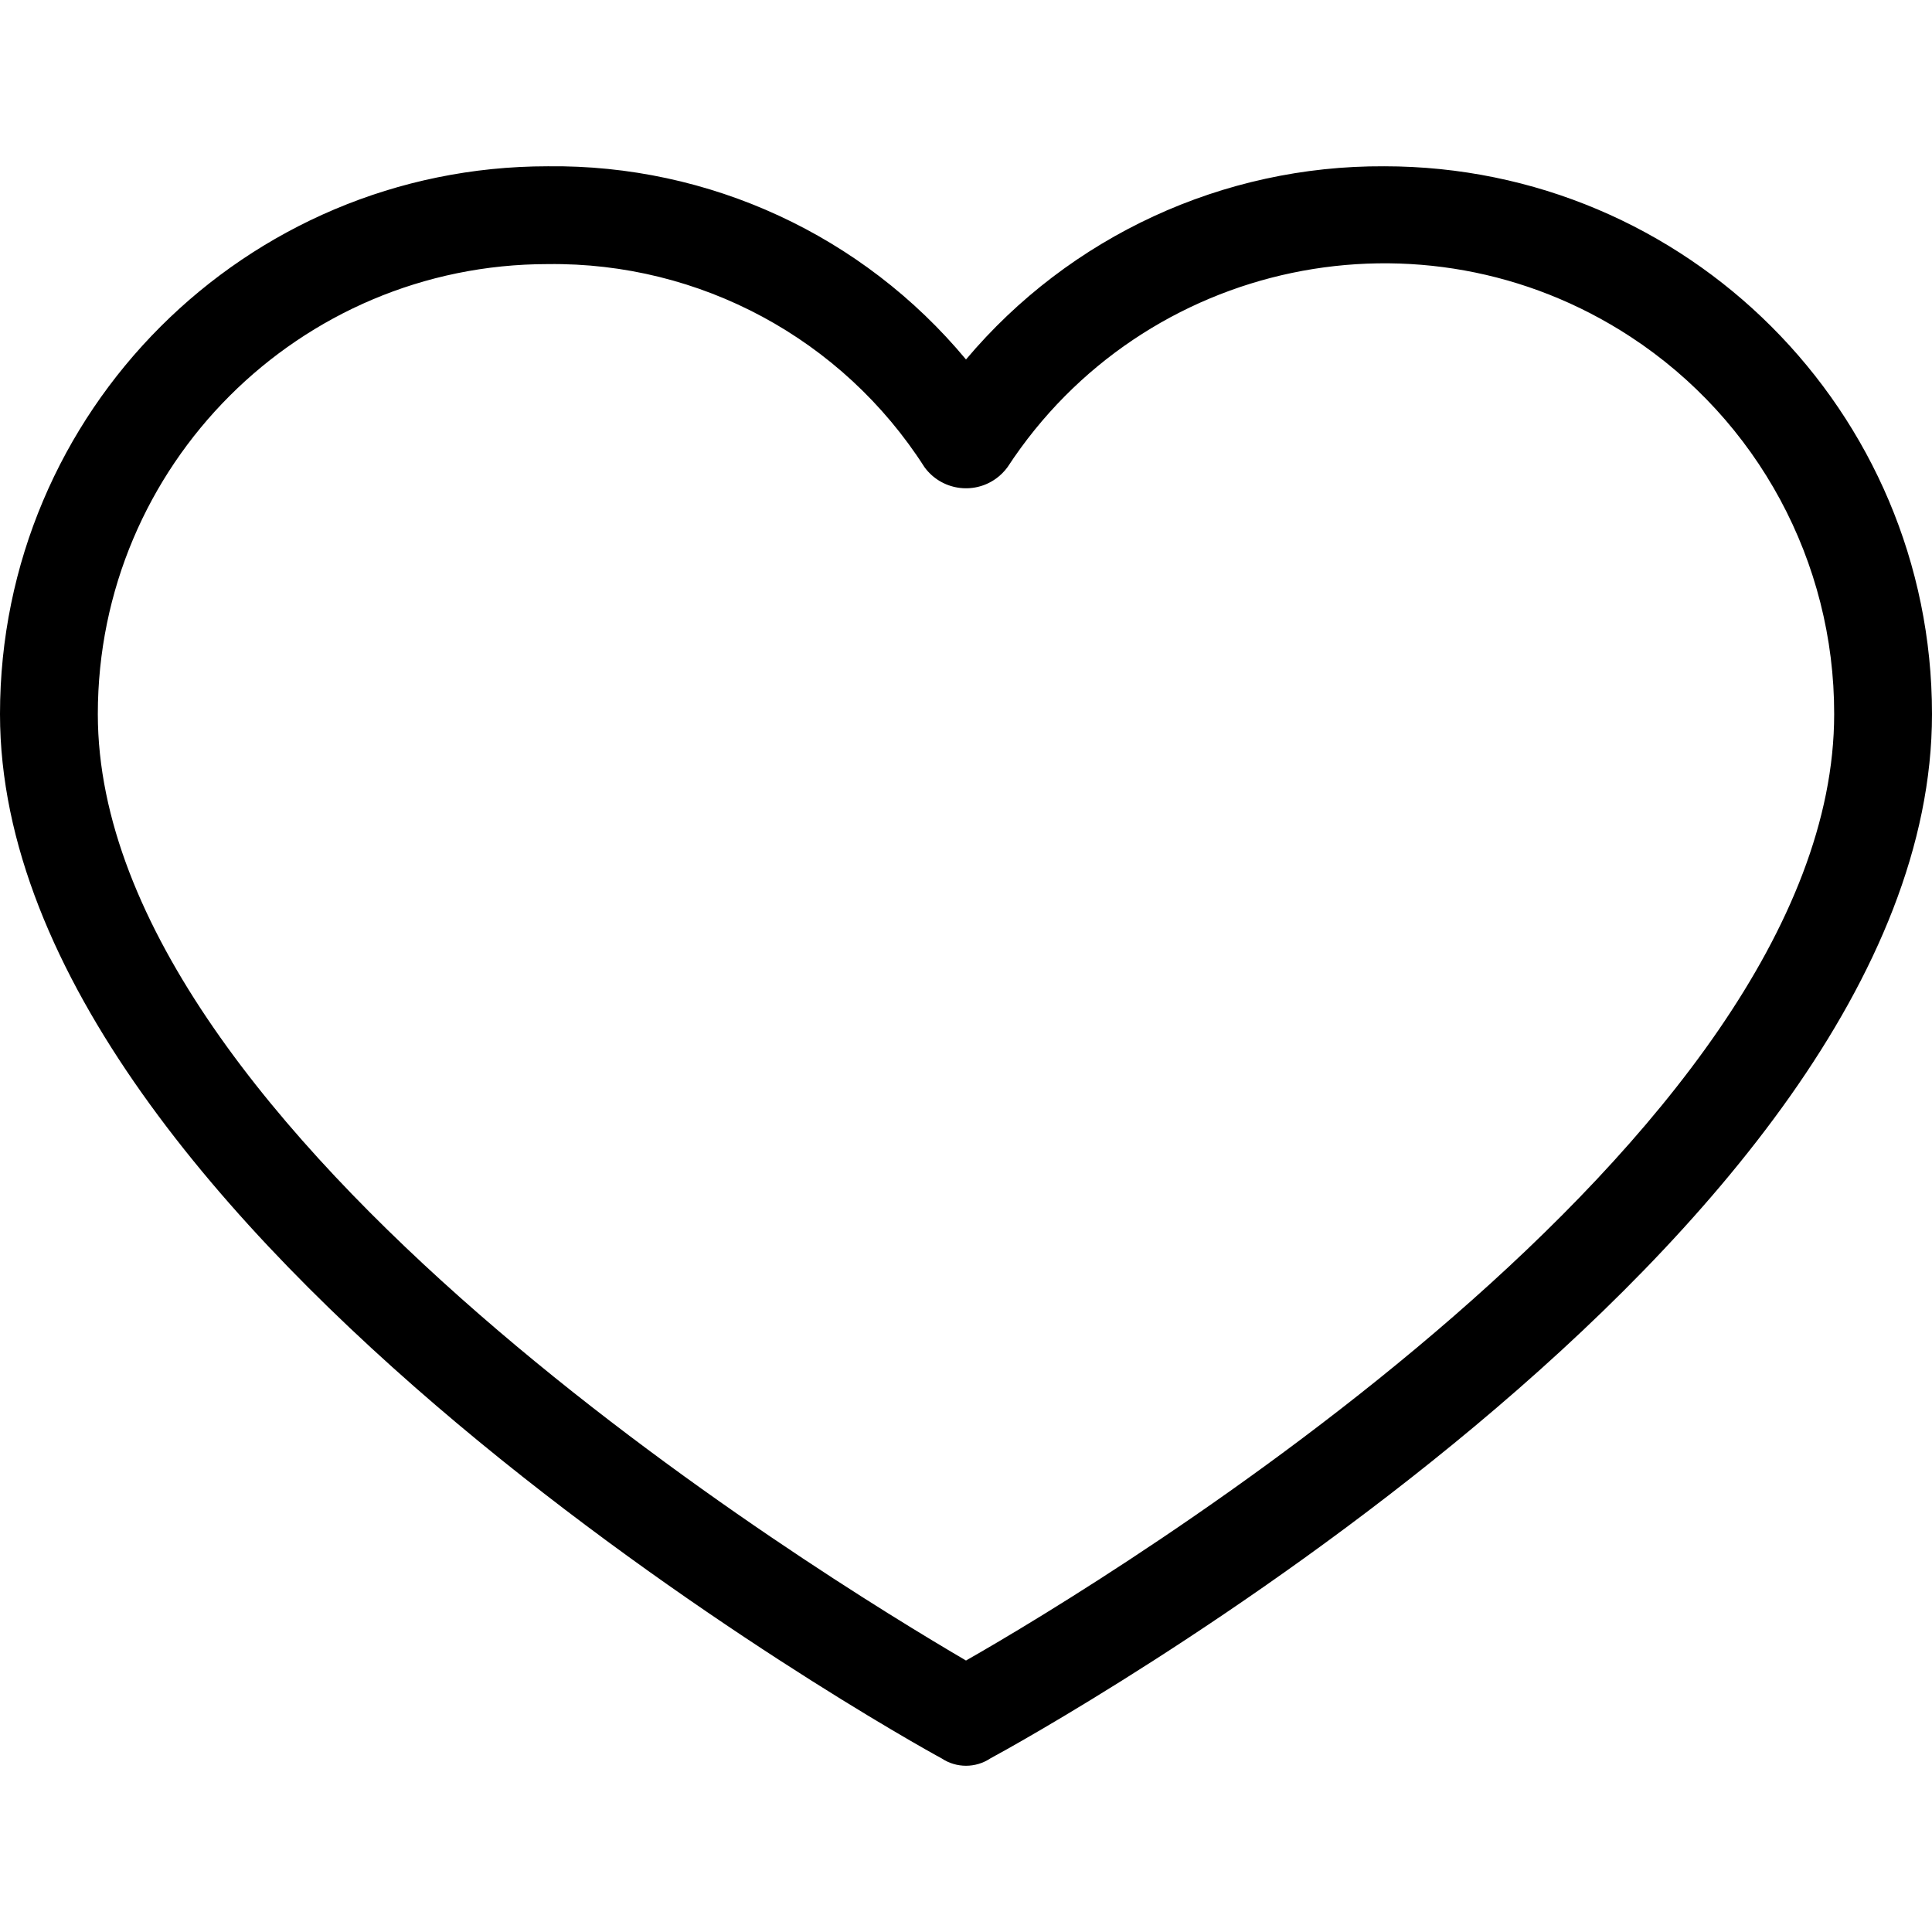
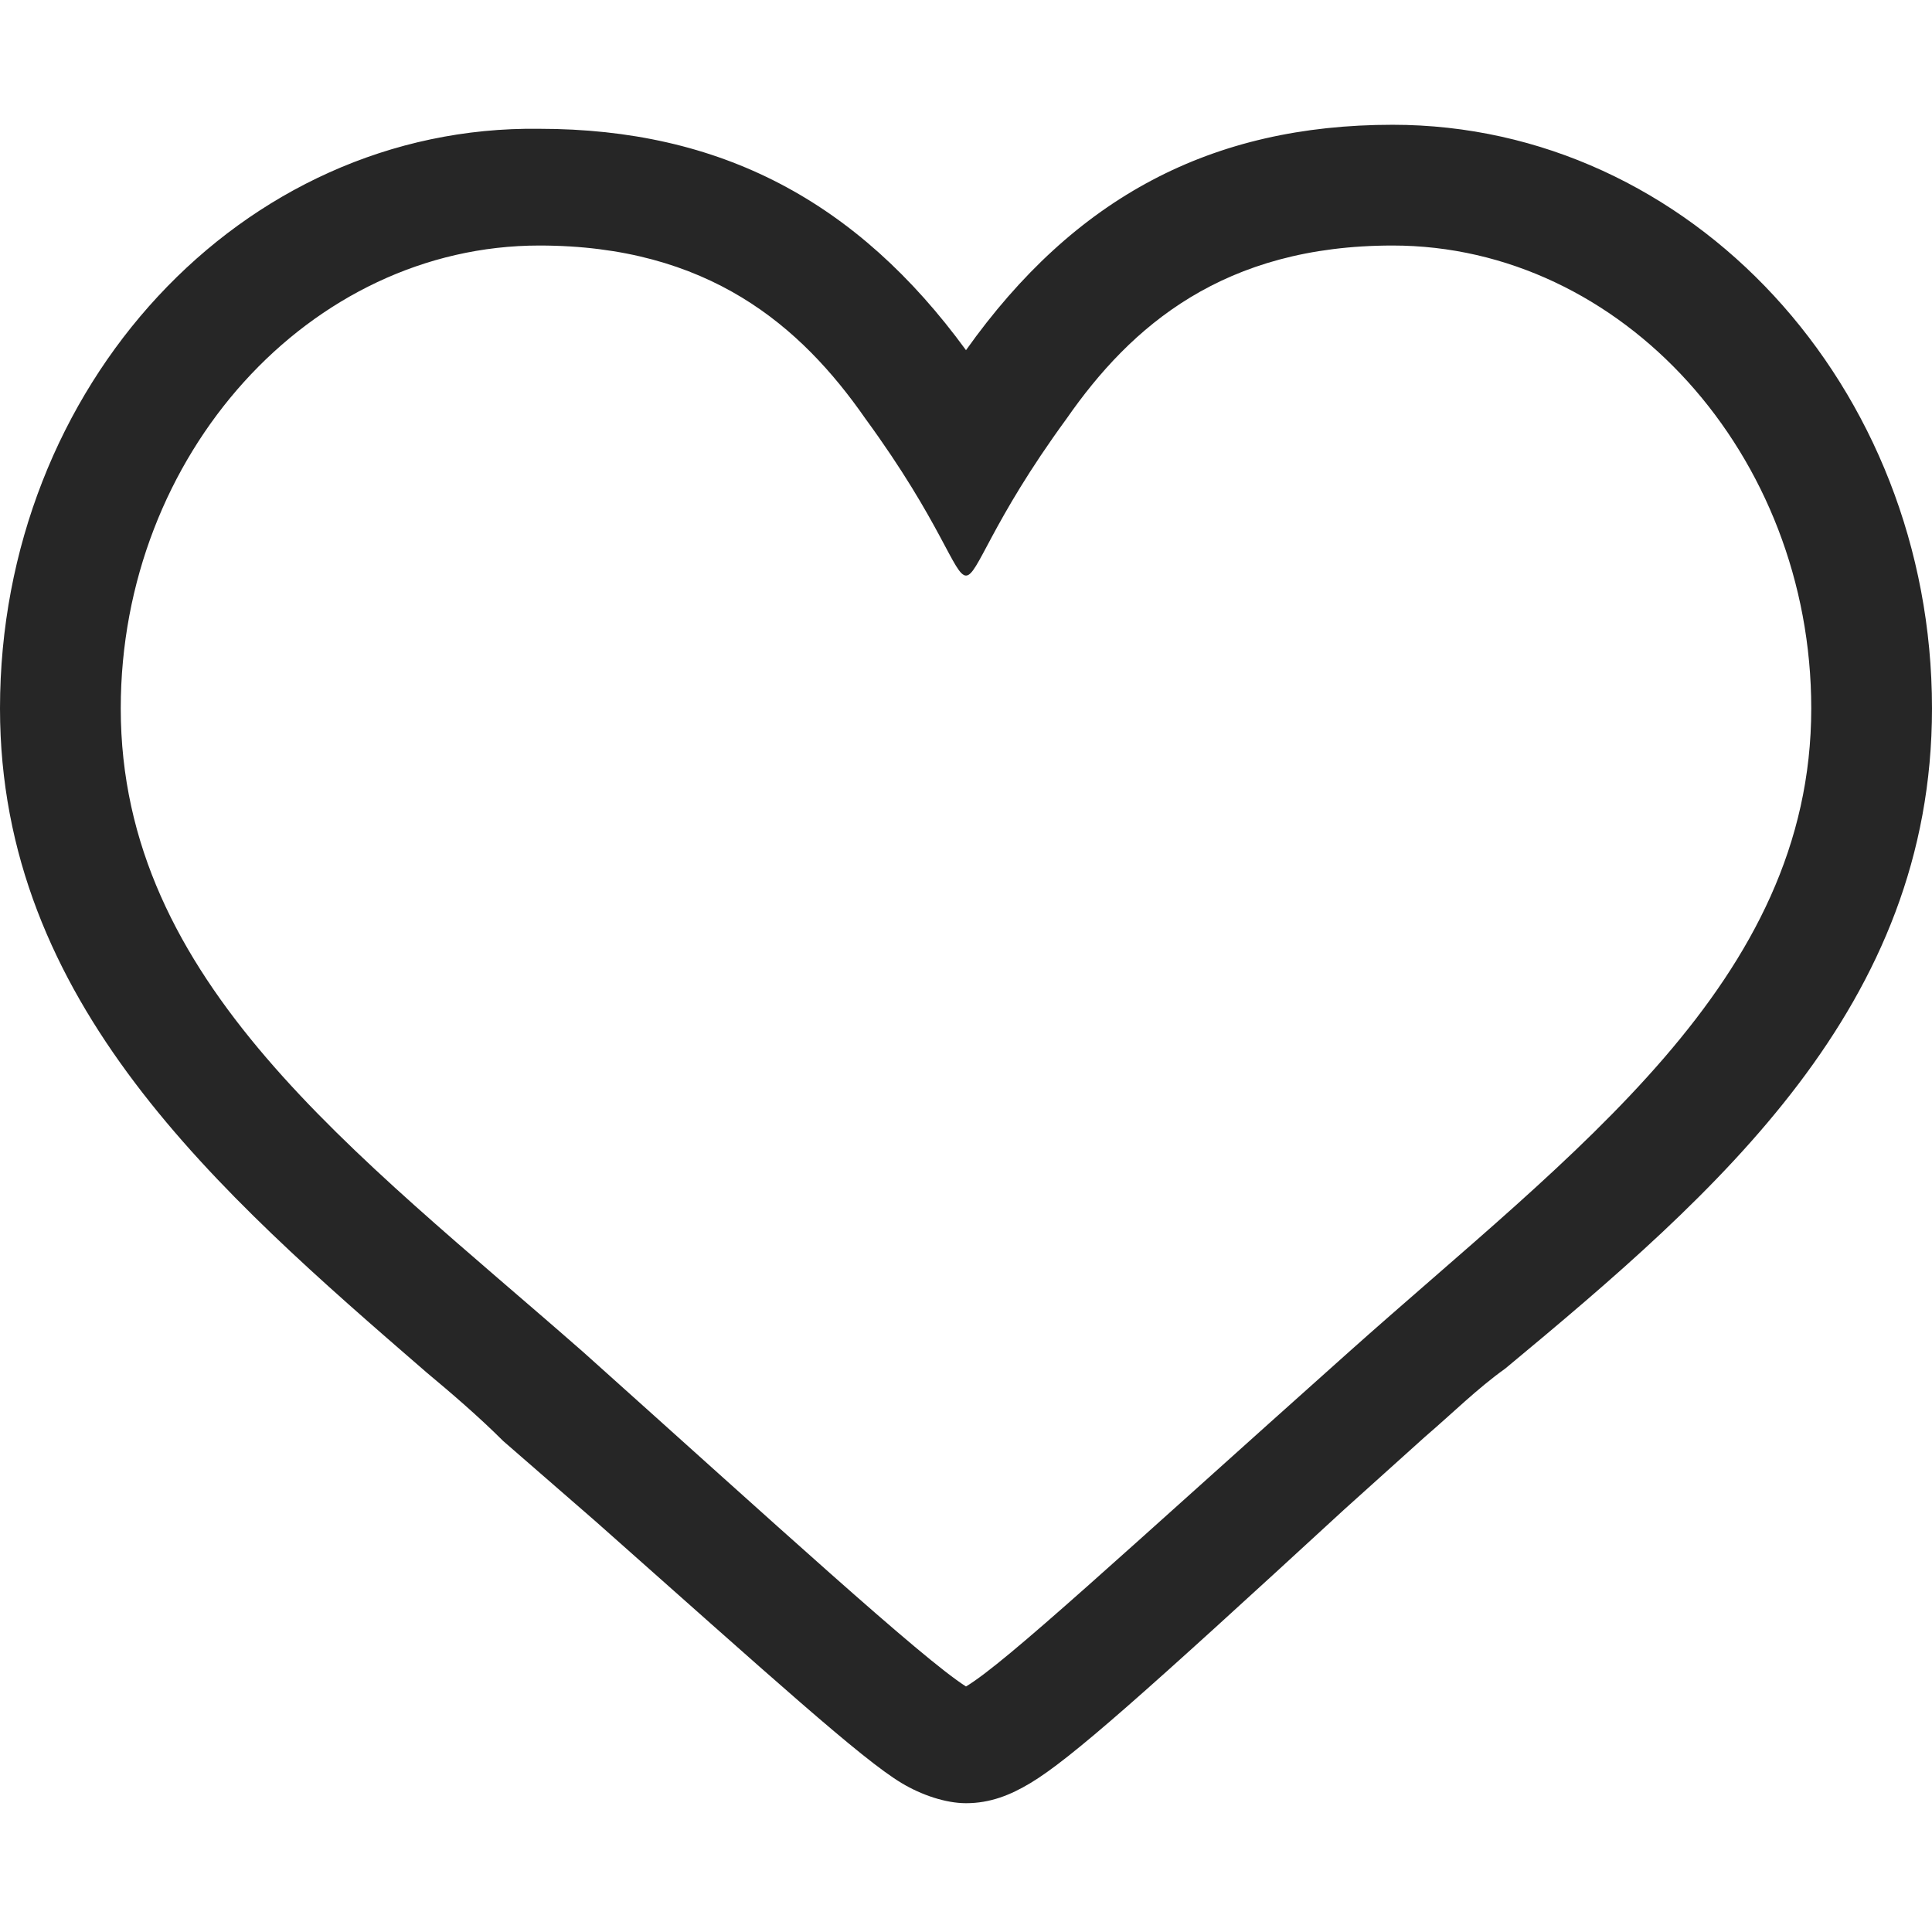
- <svg xmlns="http://www.w3.org/2000/svg" version="1.1" id="Capa_1" x="0px" y="0px" viewBox="0 0 412.735 412.735" style="enable-background:new 0 0 412.735 412.735;" xml:space="preserve">
-   <g>
-     <g>
-       <path d="M295.706,35.522C295.706,35.522,295.706,35.522,295.706,35.522c-34.43-0.184-67.161,14.937-89.339,41.273    c-22.039-26.516-54.861-41.68-89.339-41.273C52.395,35.522,0,87.917,0,152.55C0,263.31,193.306,371.456,201.143,375.636    c3.162,2.113,7.286,2.113,10.449,0c7.837-4.18,201.143-110.759,201.143-223.086C412.735,87.917,360.339,35.522,295.706,35.522z     M206.367,354.738C176.065,336.975,20.898,242.412,20.898,152.55c0-53.091,43.039-96.131,96.131-96.131    c32.512-0.427,62.938,15.972,80.457,43.363c3.557,4.905,10.418,5.998,15.323,2.44c0.937-0.68,1.761-1.503,2.44-2.44    c29.055-44.435,88.631-56.903,133.066-27.848c27.202,17.787,43.575,48.114,43.521,80.615    C391.837,243.456,236.669,337.497,206.367,354.738z" />
-     </g>
-   </g>
-   <g>
- </g>
-   <g>
- </g>
-   <g>
- </g>
-   <g>
- </g>
-   <g>
- </g>
-   <g>
- </g>
-   <g>
- </g>
-   <g>
- </g>
-   <g>
- </g>
-   <g>
- </g>
-   <g>
- </g>
-   <g>
- </g>
-   <g>
- </g>
-   <g>
- </g>
-   <g>
- </g>
+ <svg xmlns="http://www.w3.org/2000/svg" aria-label="Like" class="_8-yf5 " fill="#262626" height="24" viewBox="0 0 48 48" width="24">
+   <path d="M34.6 6.1c5.7 0 10.4 5.2 10.4 11.5 0 6.8-5.9 11-11.5 16S25 41.3 24 41.9c-1.1-.7-4.7-4-9.5-8.3-5.7-5-11.5-9.2-11.5-16C3 11.3 7.7 6.1 13.4 6.1c4.2 0 6.5 2 8.1 4.3 1.9 2.6 2.2 3.9 2.5 3.9.3 0 .6-1.3 2.5-3.9 1.6-2.3 3.9-4.3 8.1-4.3m0-3c-4.5 0-7.9 1.8-10.6 5.6-2.7-3.7-6.1-5.5-10.6-5.5C6 3.1 0 9.6 0 17.6c0 7.3 5.4 12 10.6 16.5.6.5 1.3 1.1 1.9 1.7l2.3 2c4.4 3.9 6.6 5.9 7.6 6.5.5.3 1.1.5 1.6.5.6 0 1.1-.2 1.6-.5 1-.6 2.8-2.2 7.8-6.8l2-1.8c.7-.6 1.3-1.2 2-1.7C42.7 29.6 48 25 48 17.6c0-8-6-14.5-13.4-14.5z" />
</svg>
